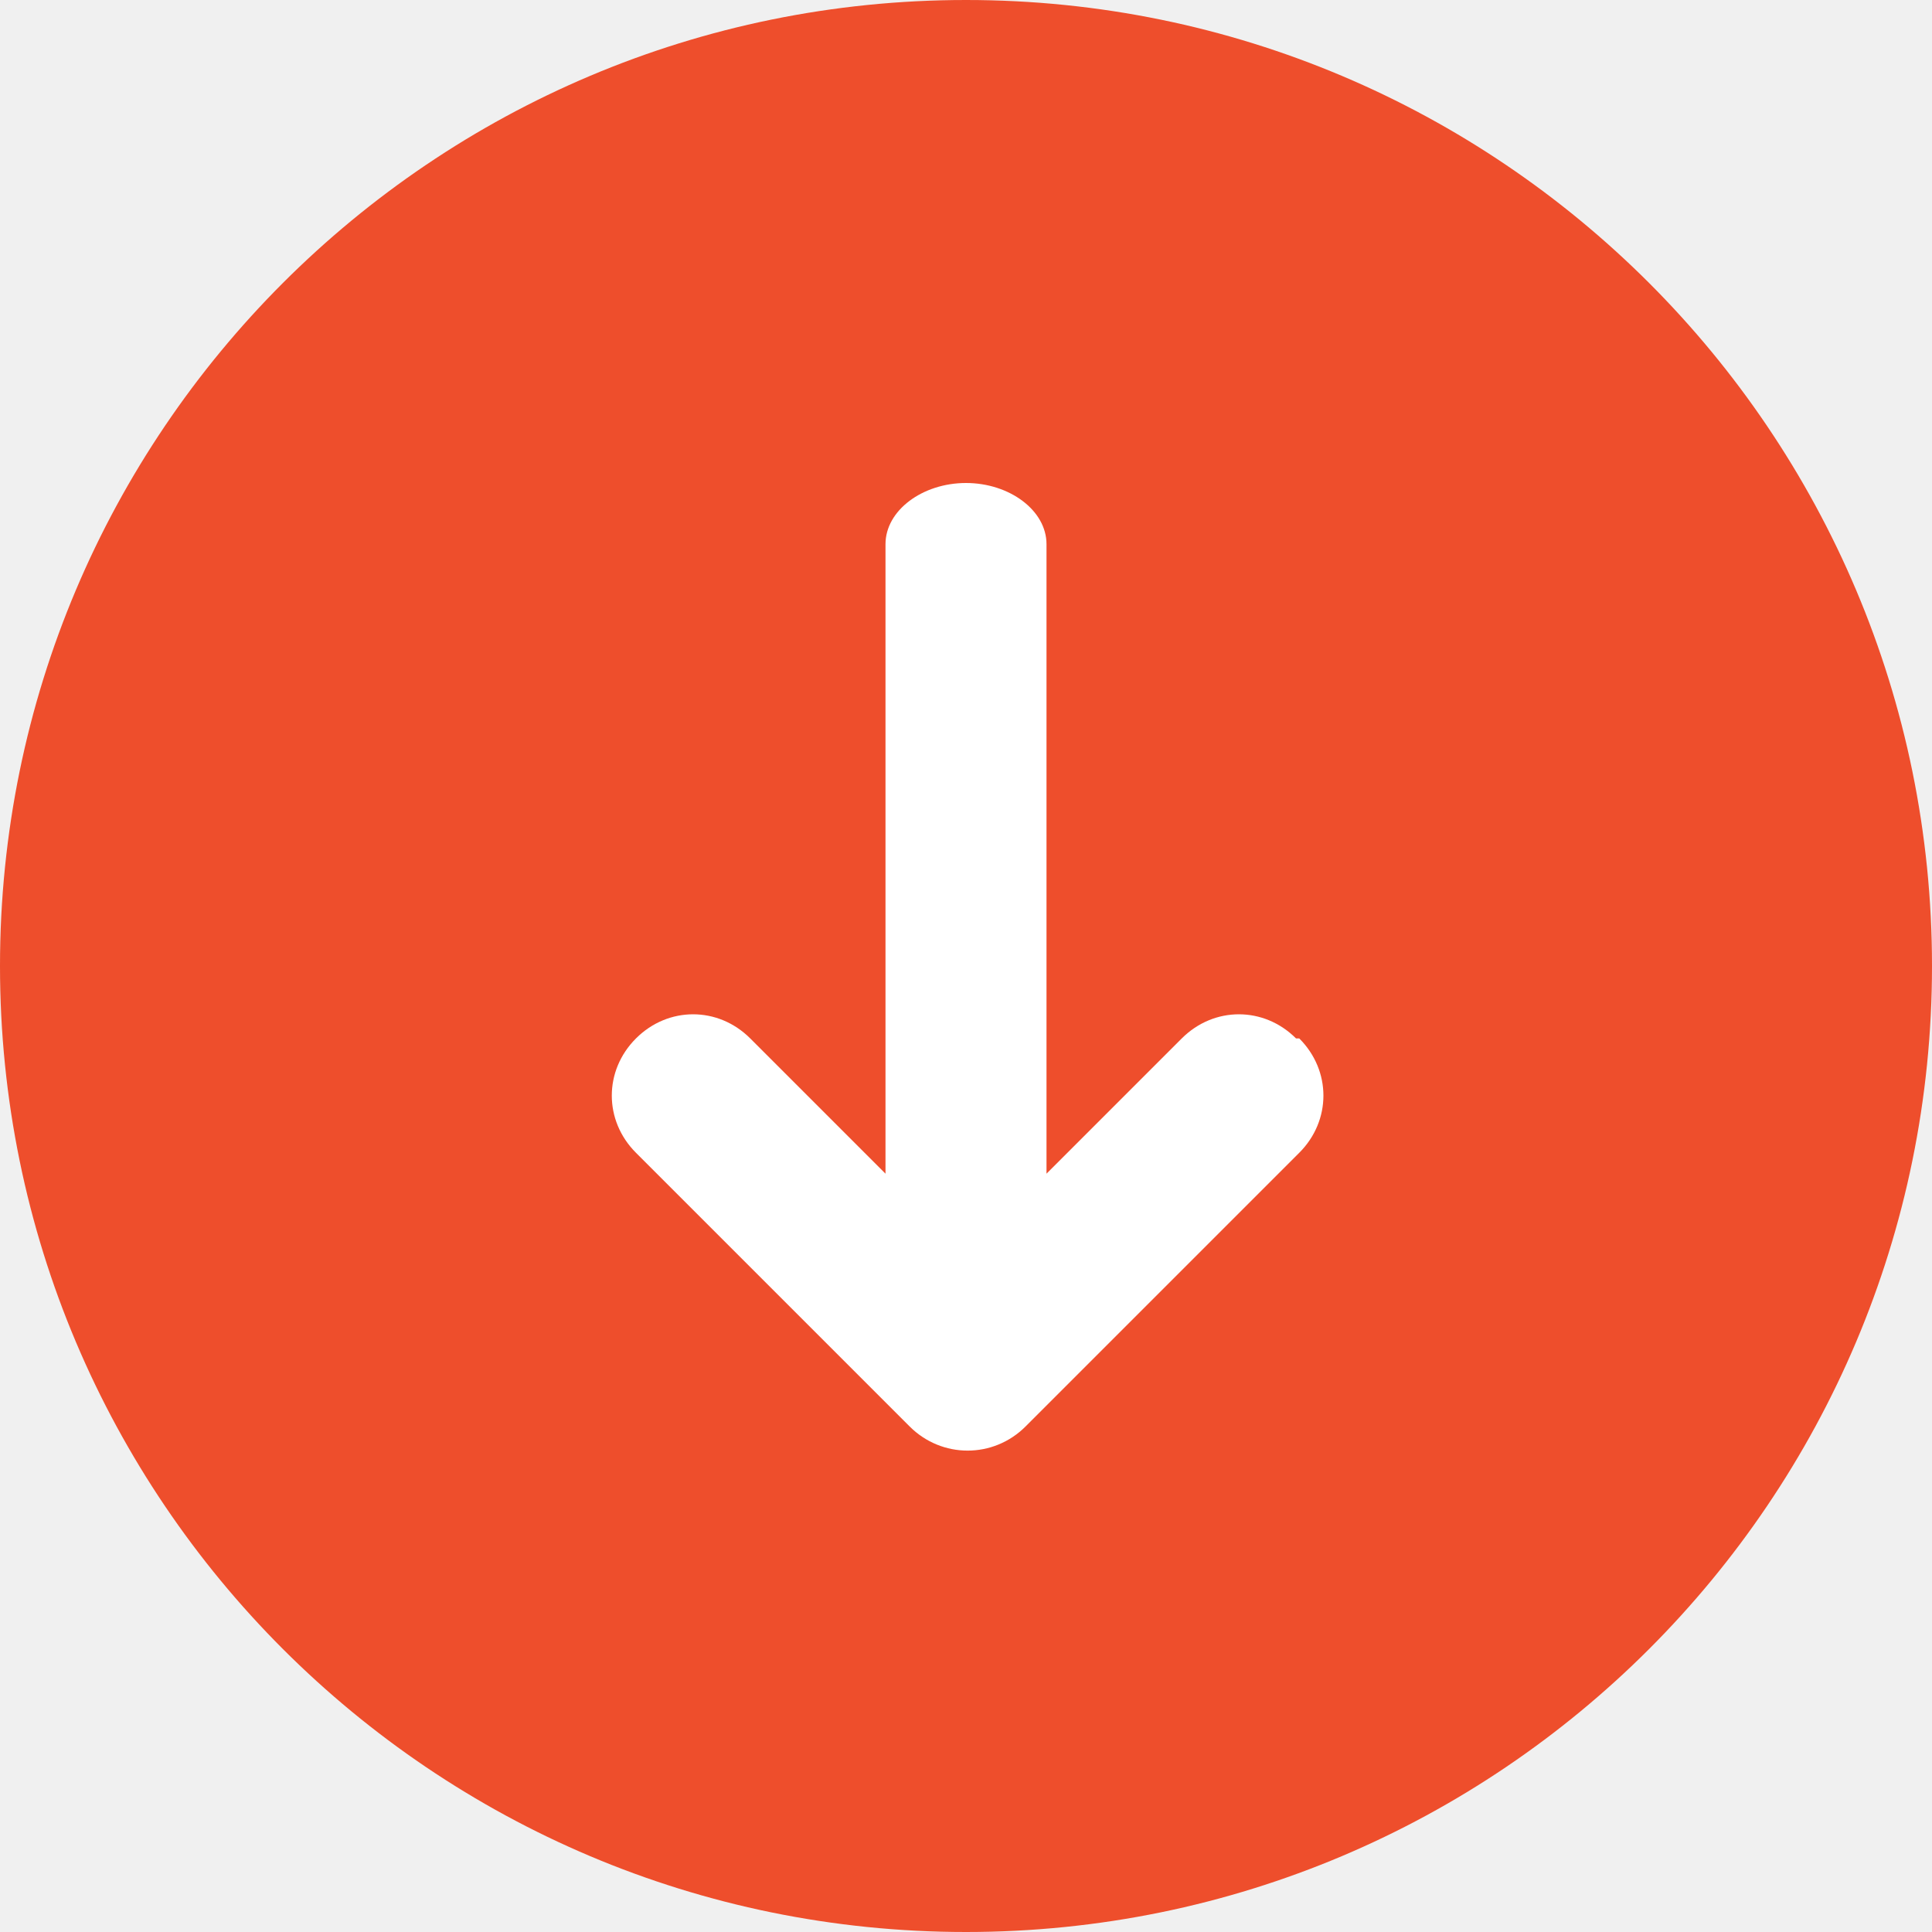
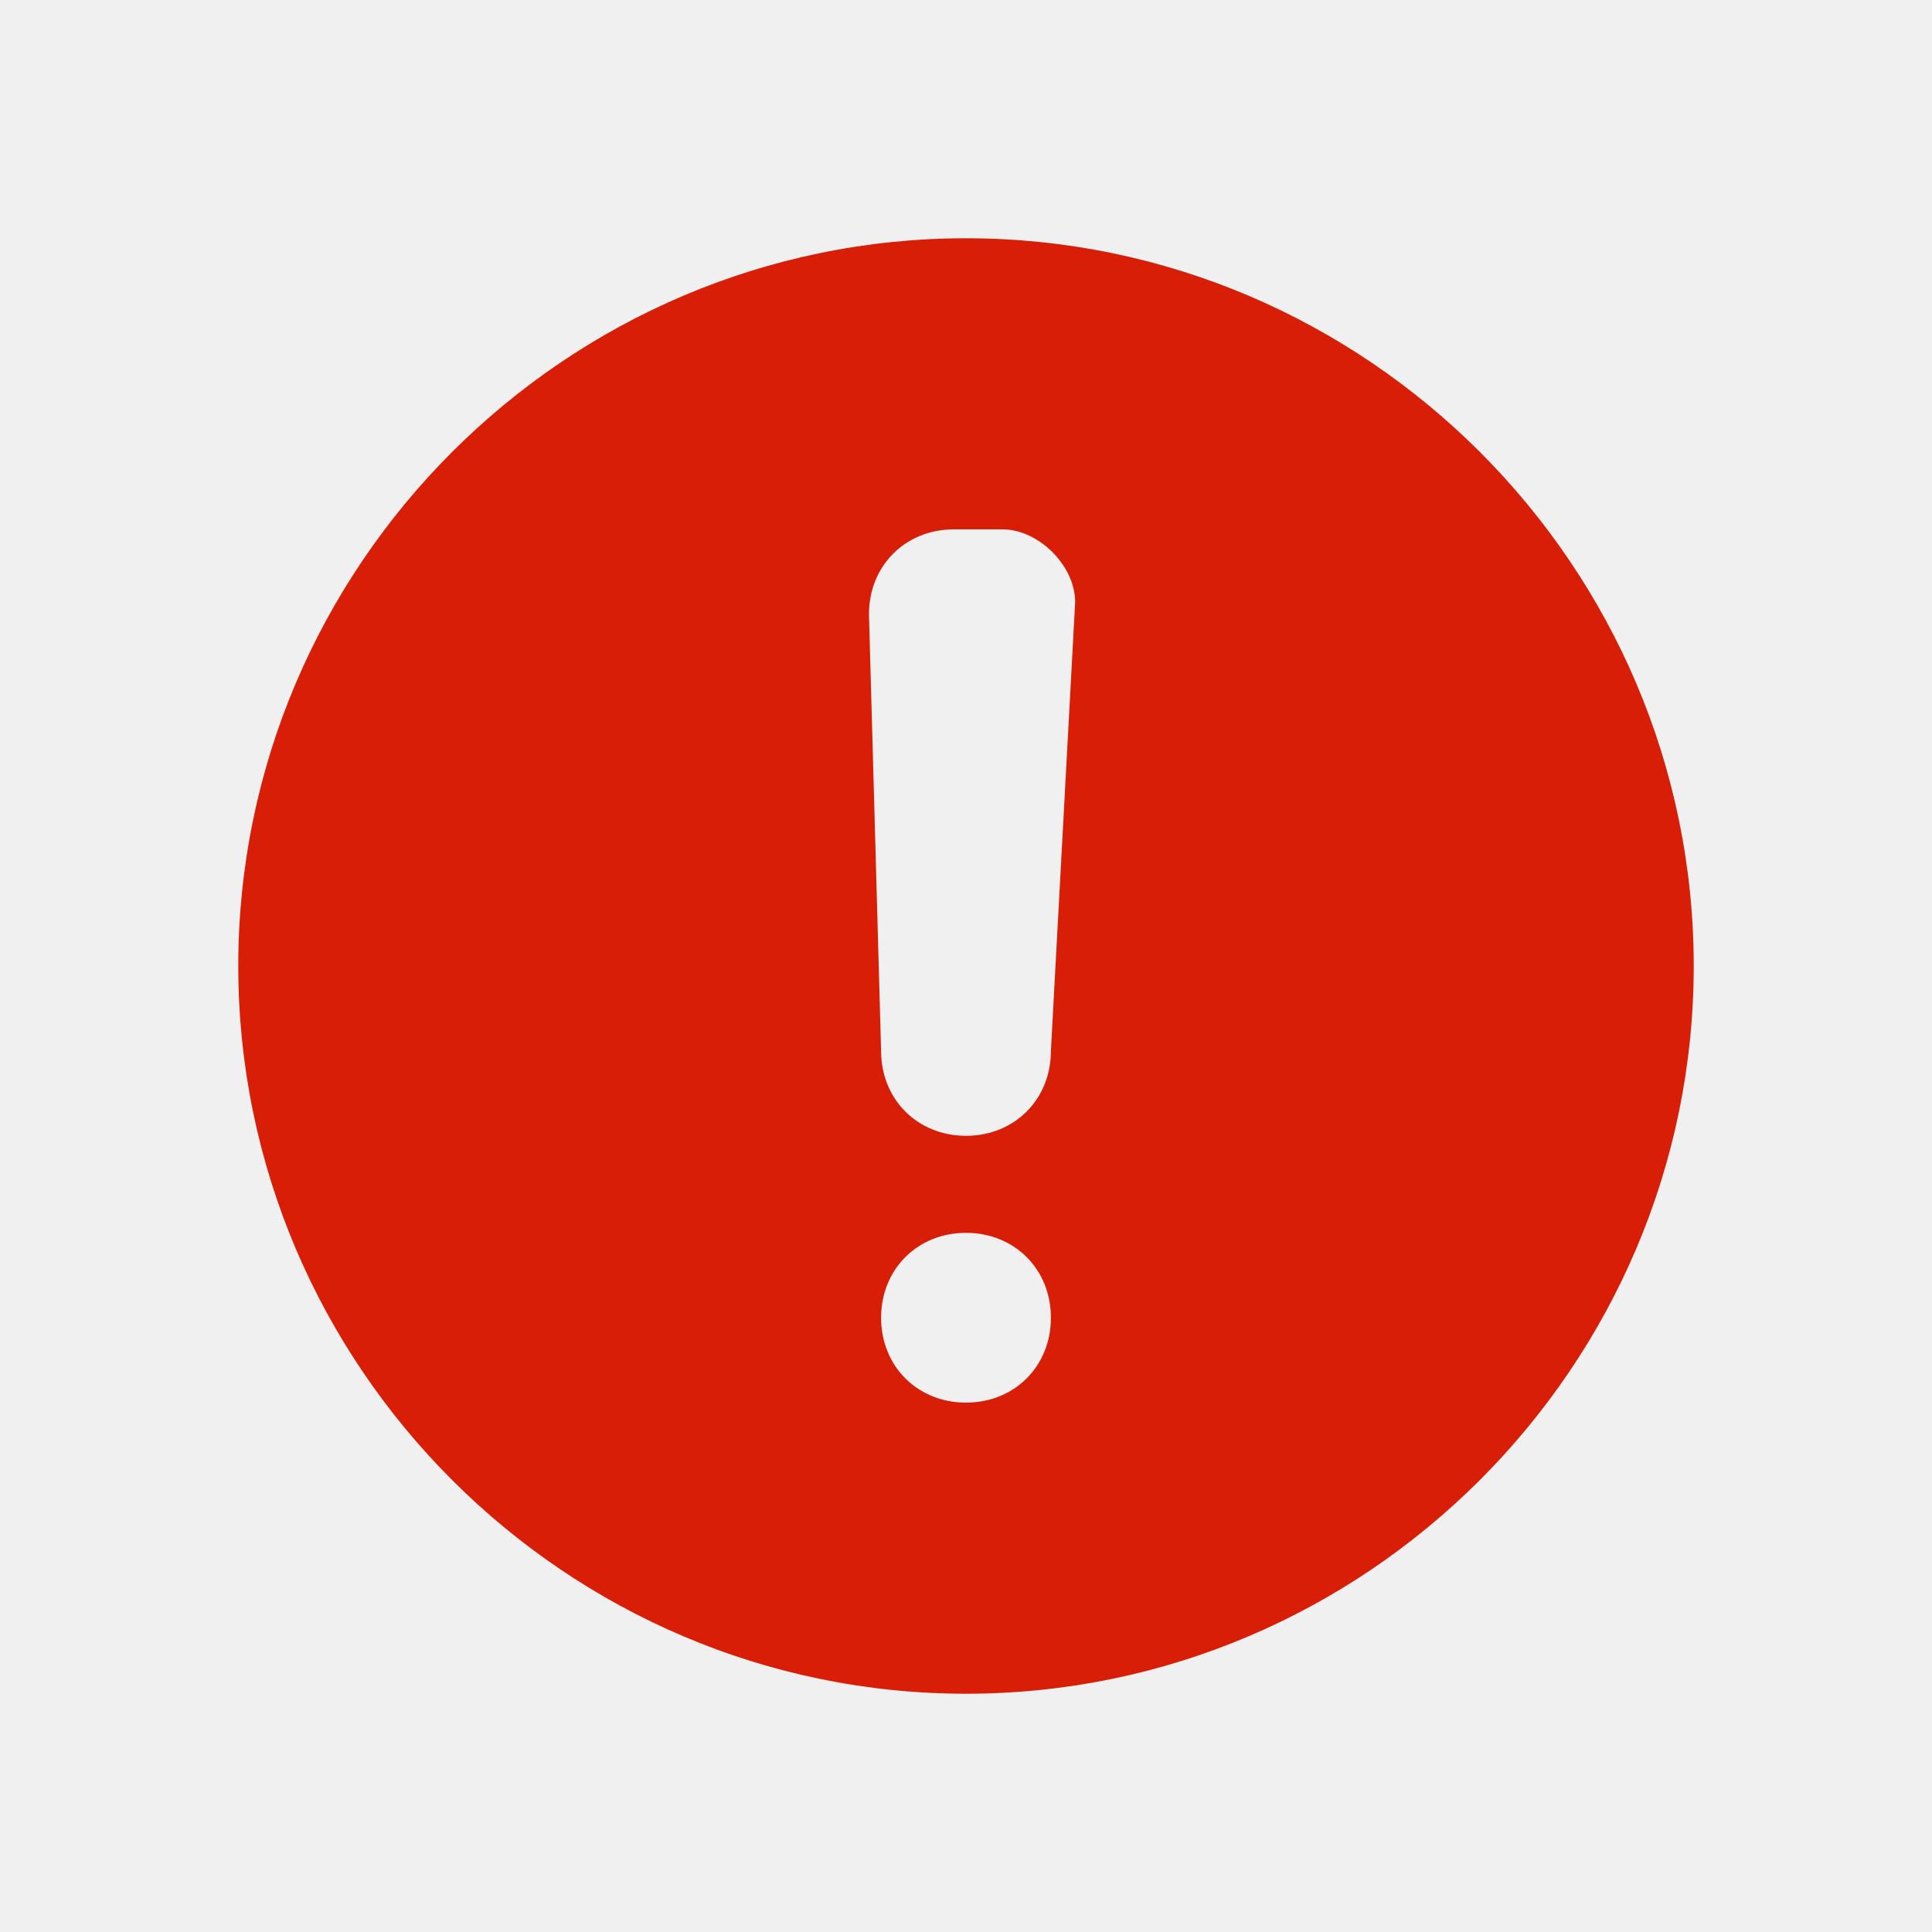
- <svg xmlns="http://www.w3.org/2000/svg" id="_圖層_2" data-name="圖層 2" viewBox="0 0 12 12">
-   <g id="_图层_1" data-name="图层 1">
-     <circle cx="6" cy="6" r="6" style="fill: #ee4e2c; stroke-width: 0px;" />
-     <path d="M8.05,6.45c-.2-.2-.51-.2-.71,0l-.84.84v-3.91c0-.21-.23-.38-.5-.38s-.5.17-.5.38v3.91l-.84-.84c-.2-.2-.51-.2-.71,0-.2.2-.2.51,0,.71l1.7,1.7c.1.1.23.15.36.15s.26-.05.36-.15l1.7-1.7c.2-.2.2-.51,0-.71Z" style="fill: #fff; stroke-width: 0px;" />
-   </g>
+ <svg xmlns="http://www.w3.org/2000/svg" t="1729147110144" class="icon" viewBox="0 0 1024 1024" version="1.1" p-id="11937" width="200" height="200">
+   <path d="M512 126.286C299.857 126.286 126.286 299.857 126.286 512s173.571 385.714 385.714 385.714 385.714-173.571 385.714-385.714-173.571-385.714-385.714-385.714z m0 617.143c-25.714 0-45-19.286-45-45s19.286-45 45-45 45 19.286 45 45-19.286 45-45 45zM569.857 319.143l-12.857 237.857c0 25.714-19.286 45-45 45-25.714 0-45-19.286-45-45l-6.429-231.429c0-25.714 19.286-45 45-45h25.714c19.286 0 38.571 19.286 38.571 38.571z" fill="#d81e06" p-id="11938" />
</svg>
